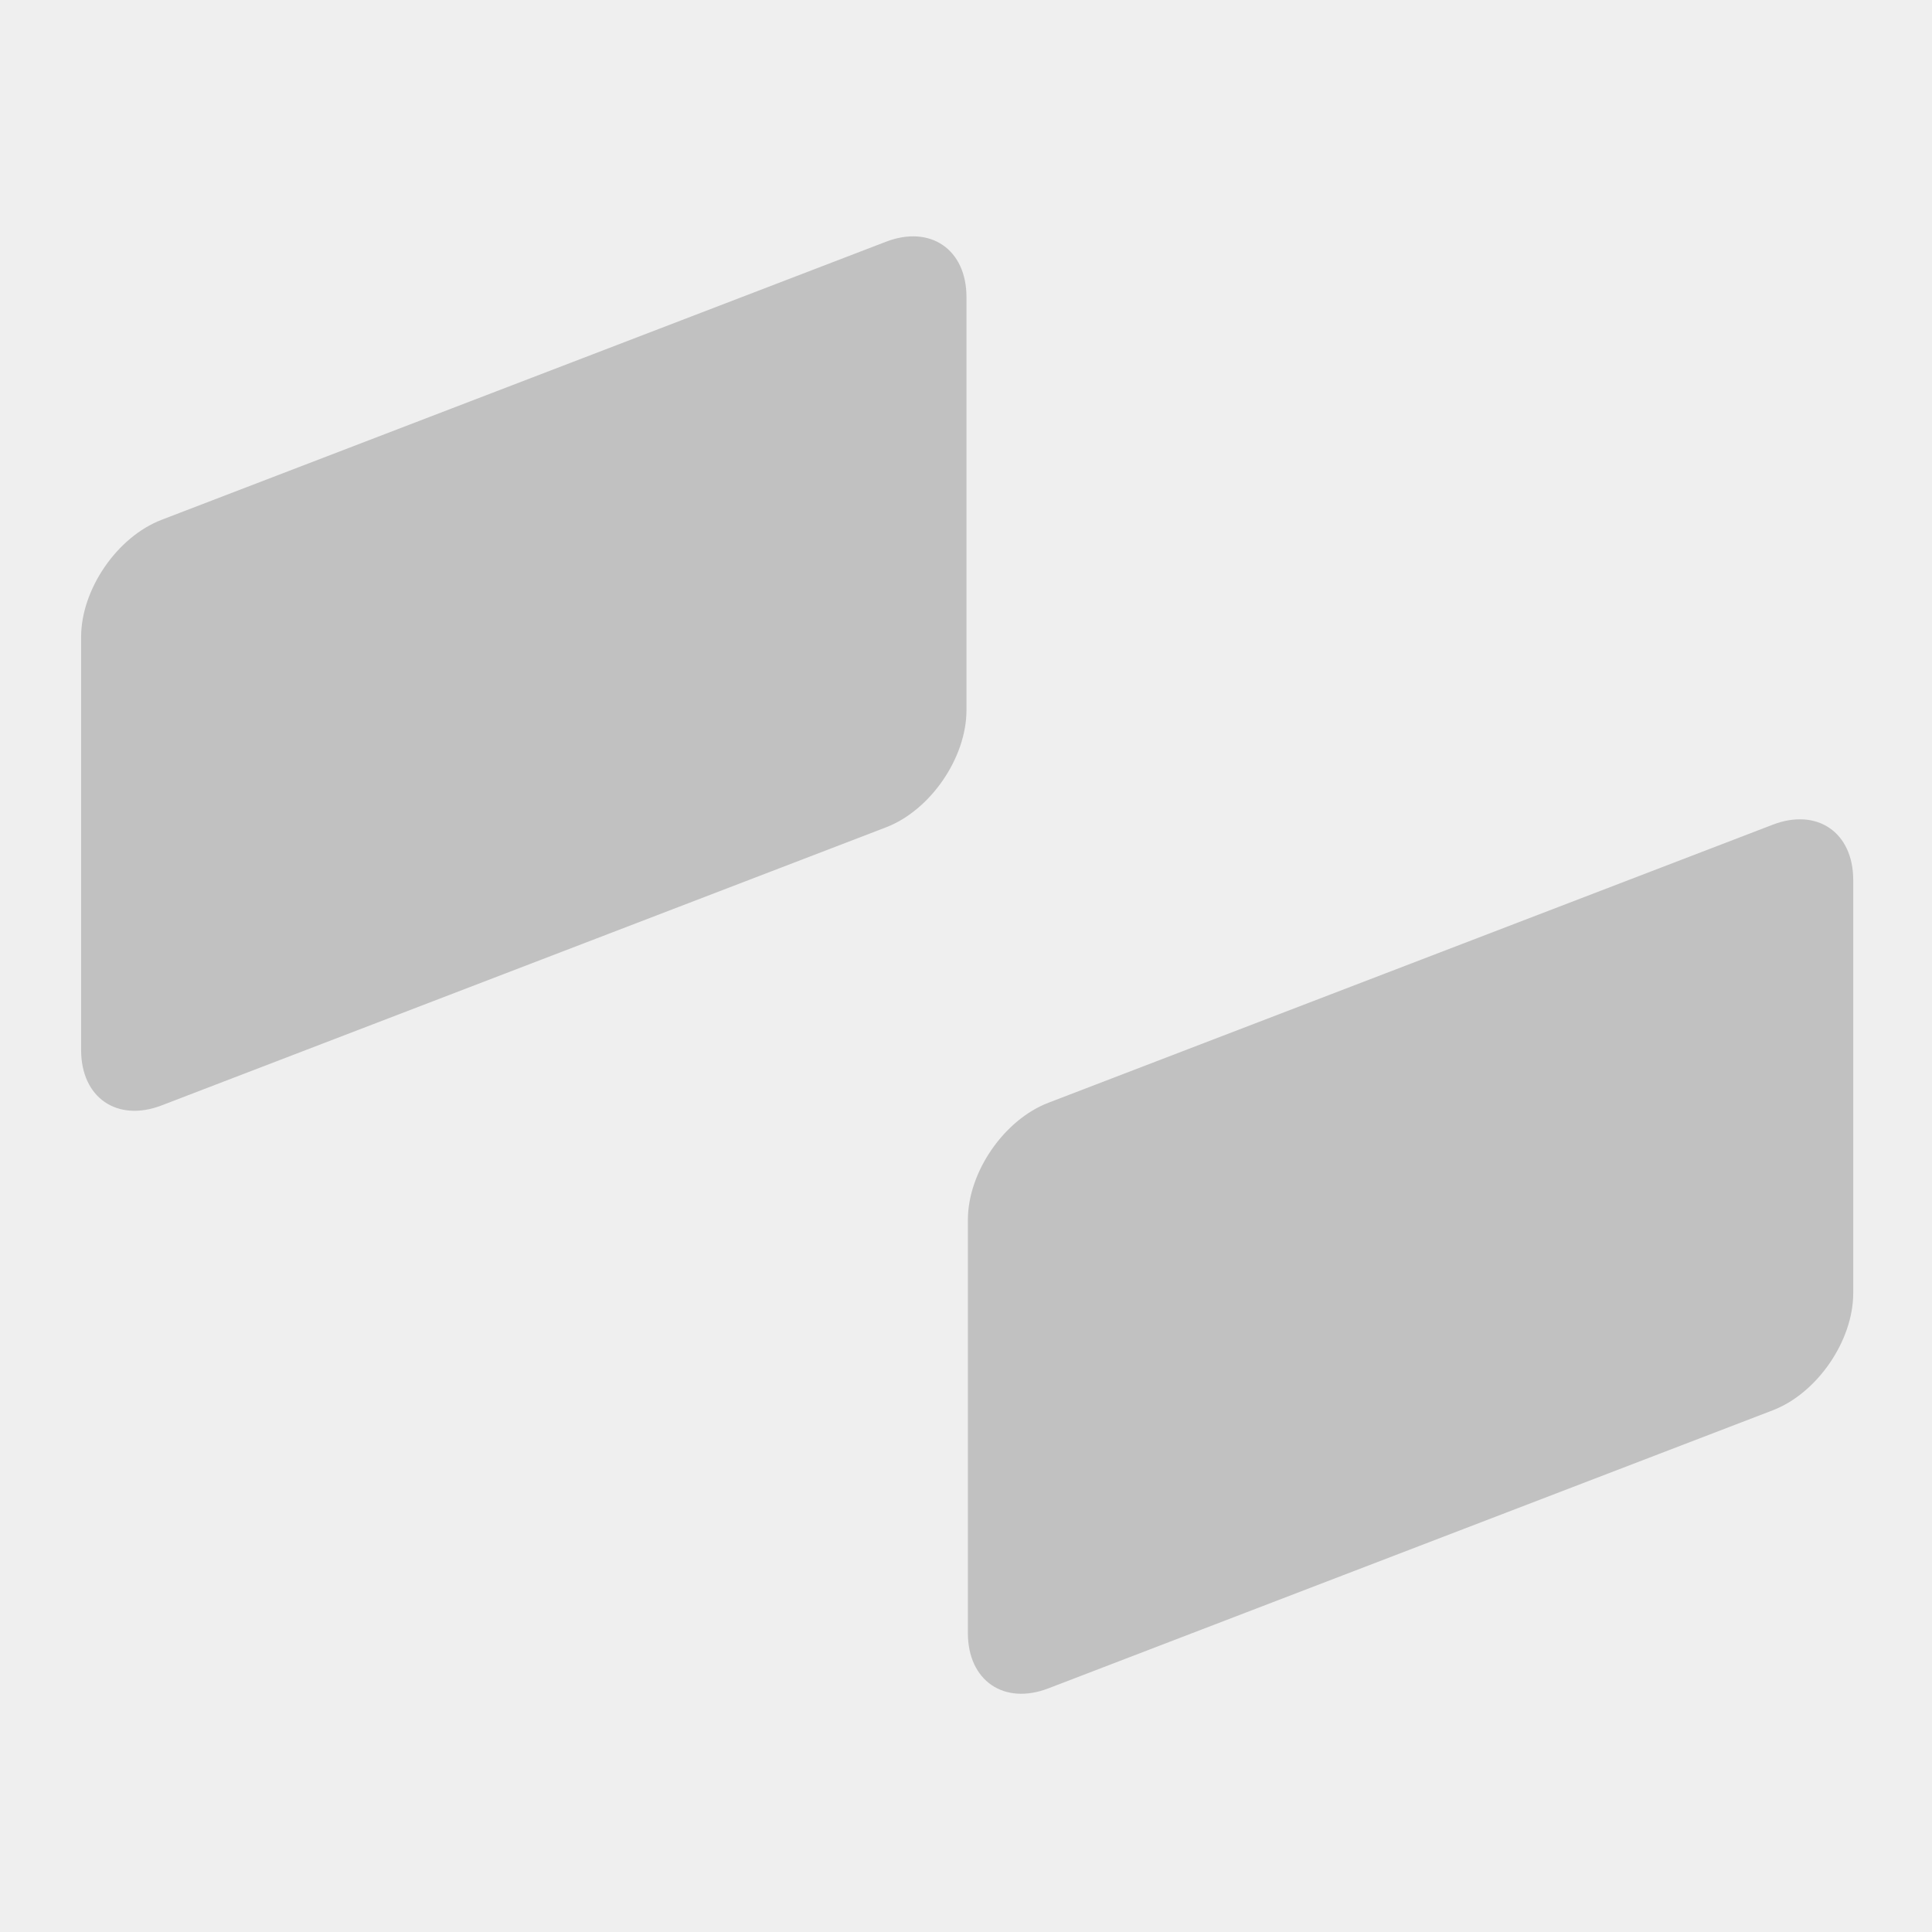
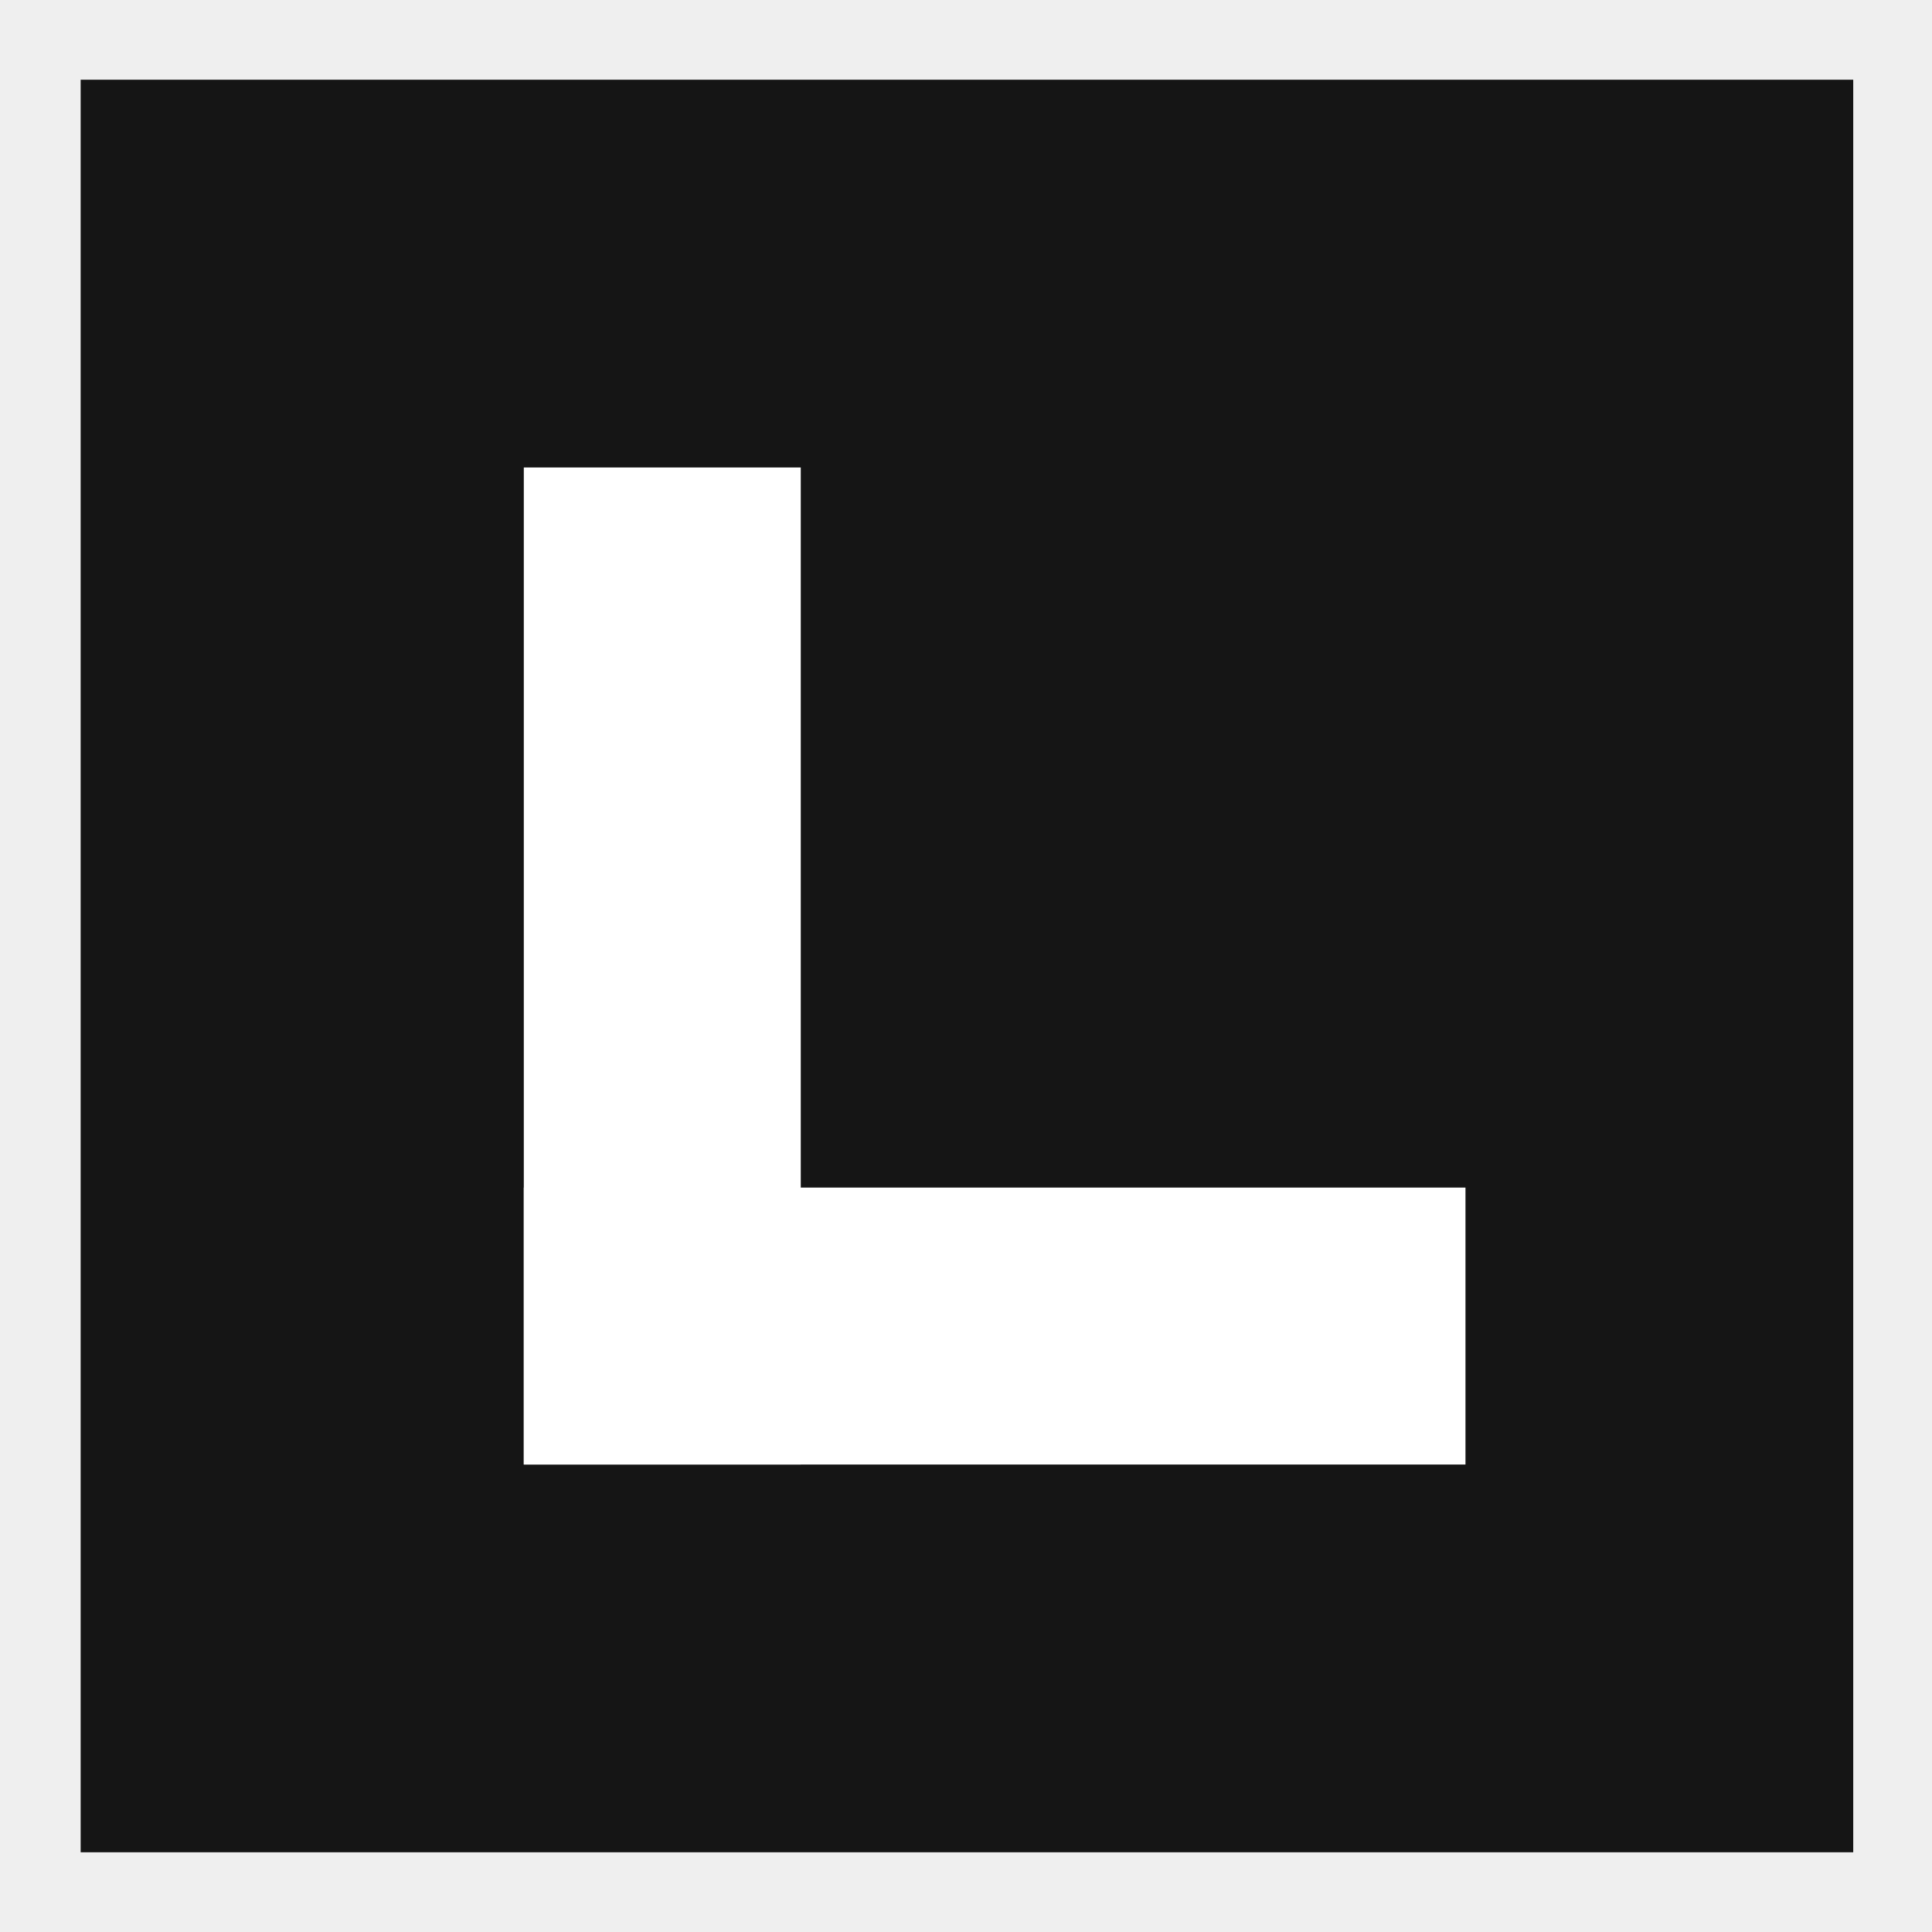
<svg xmlns="http://www.w3.org/2000/svg" width="2048" height="2048" viewBox="0 0 2048 2048" fill="none">
  <rect width="2048" height="2048" transform="matrix(-1 0 0 1 2048 0)" fill="#EAEAEA" fill-opacity="0.21" />
-   <rect width="1005.28" height="620.771" rx="91.389" transform="matrix(-0.93358 0.358368 0 1 1024.5 223.5)" fill="#151515" fill-opacity="0.21" />
-   <rect width="1005.28" height="620.771" rx="91.389" transform="matrix(-0.93358 0.358368 0 1 1964.5 841.463)" fill="#151515" fill-opacity="0.21" />
+   <path d="M1964.5 84.5H85.5V1963.5H1964.5V84.5Z" fill="#151515" />
+   <path d="M848.844 495.531H555.25V1552.47H848.844V495.531Z" fill="white" />
+   <path d="M1553.47 1258.88H555.25V1552.47H1553.47V1258.88Z" fill="white" />
</svg>
